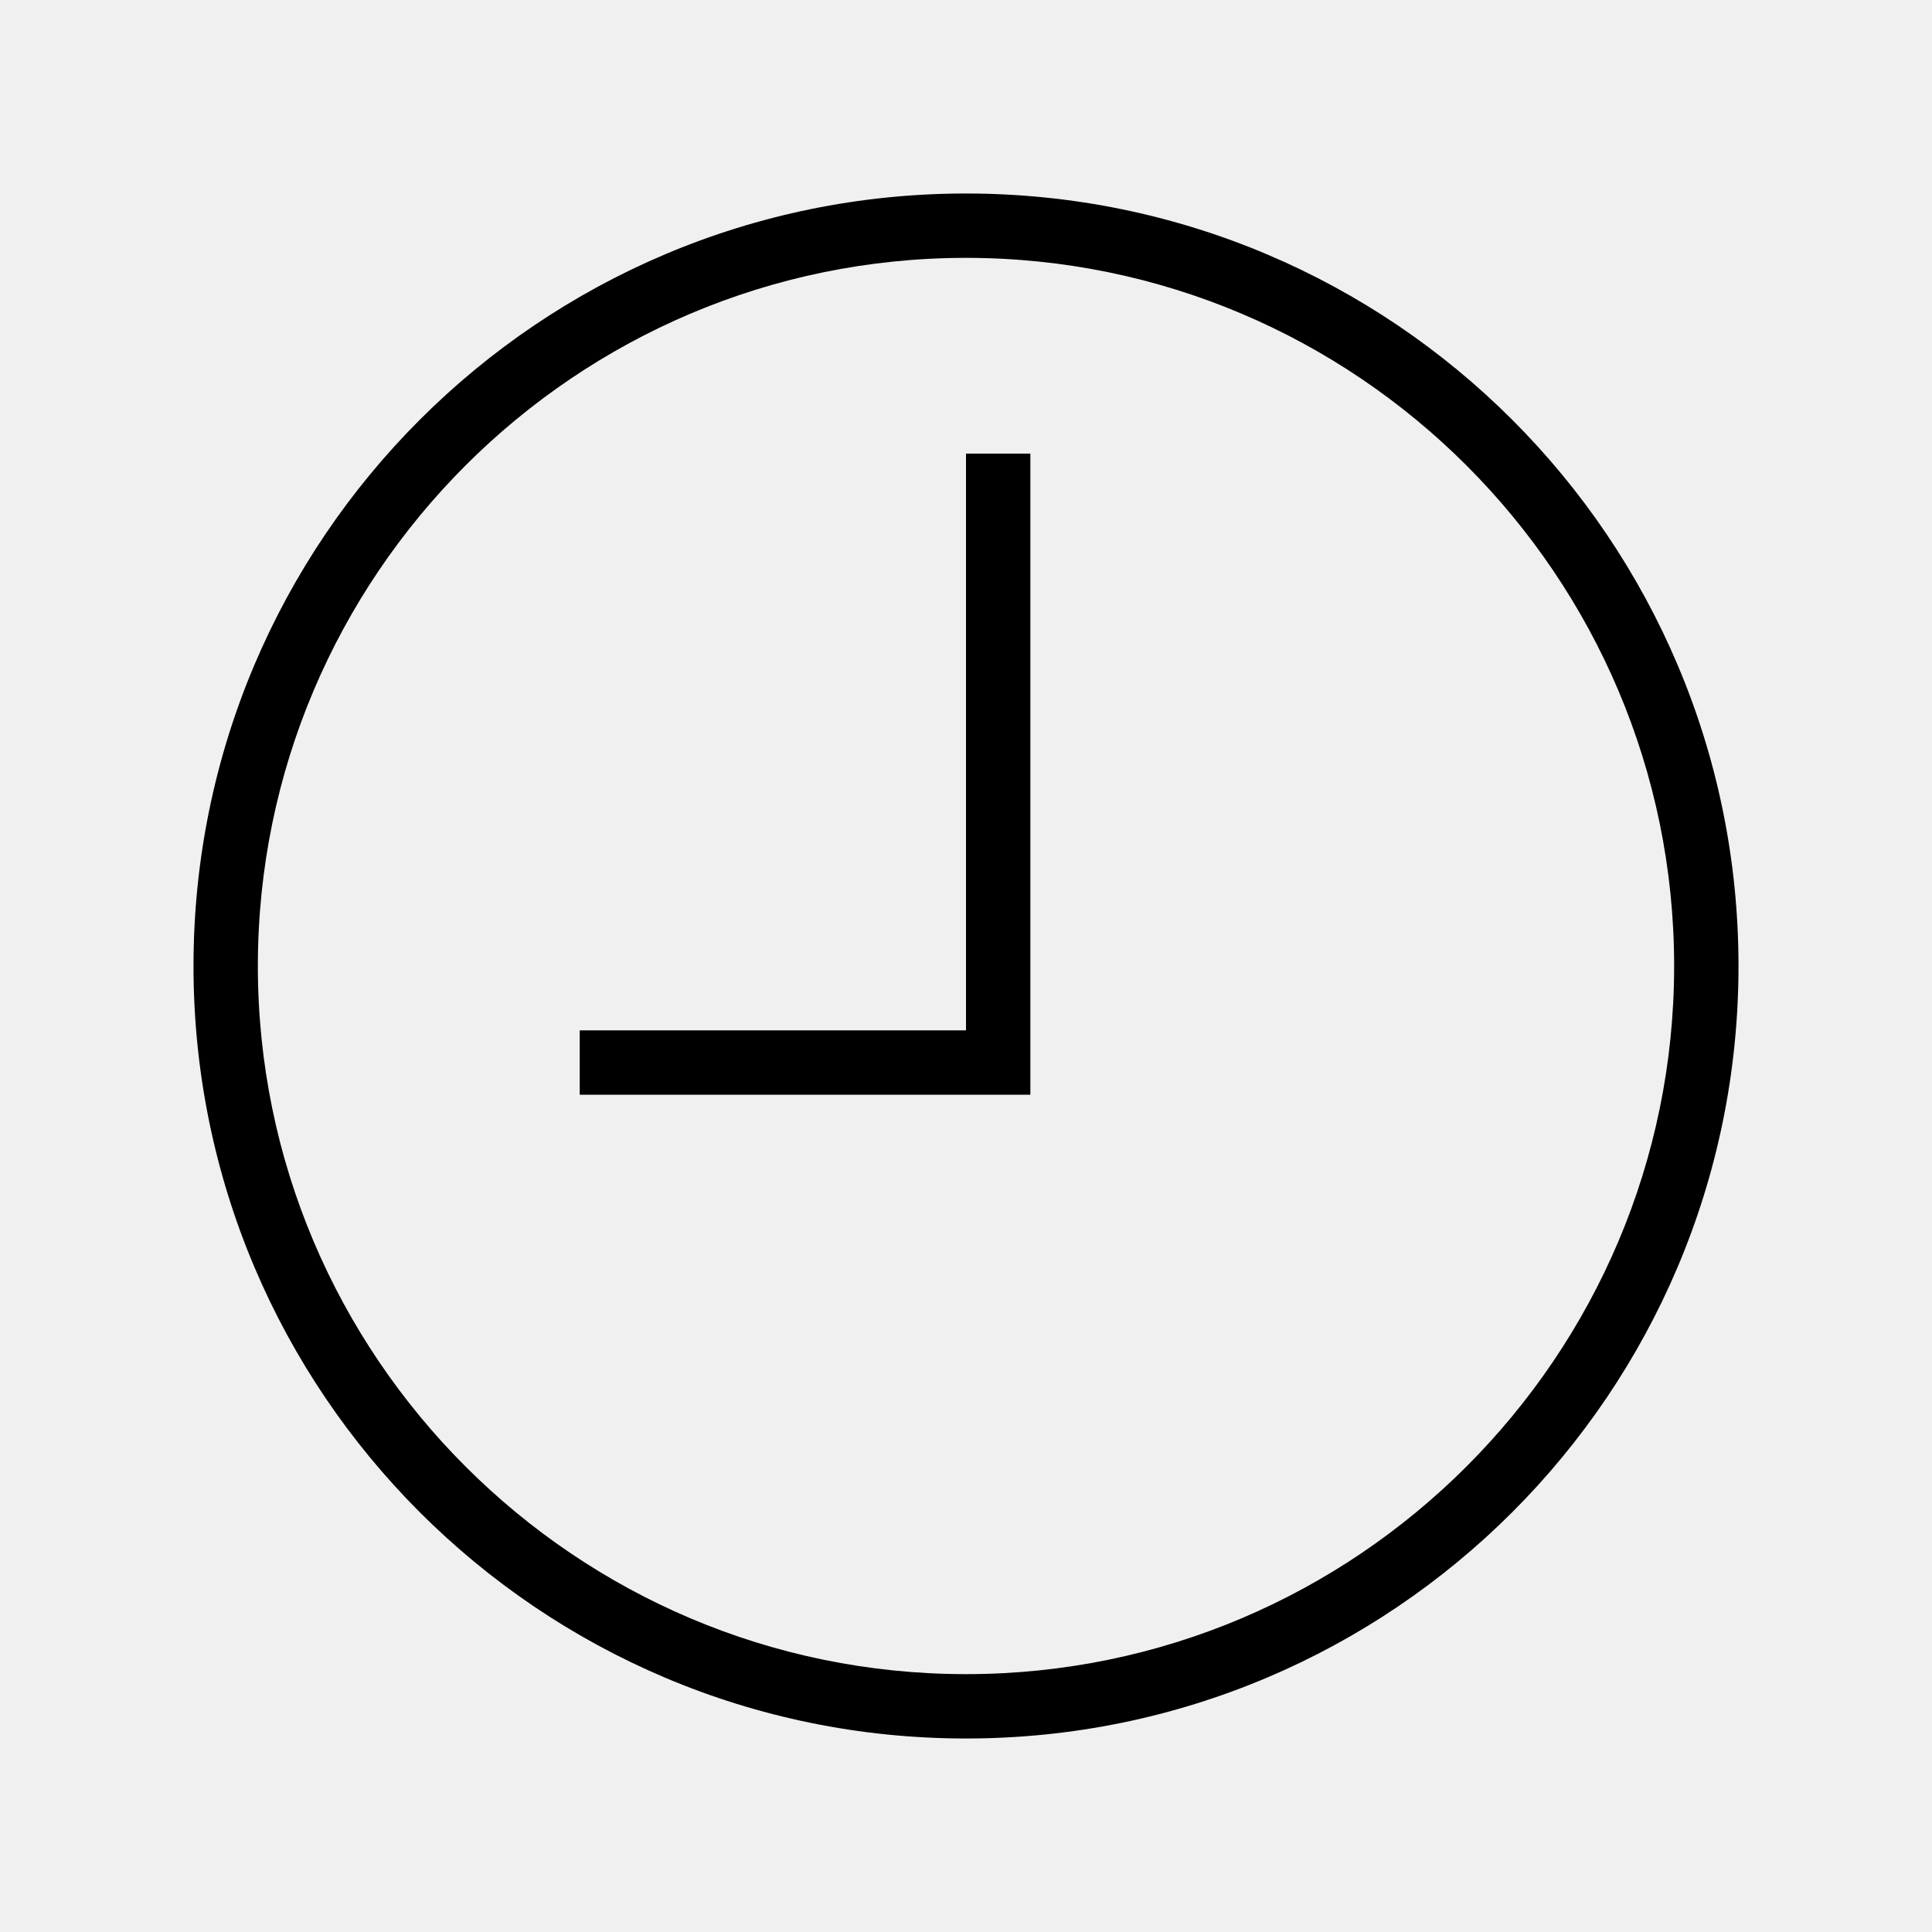
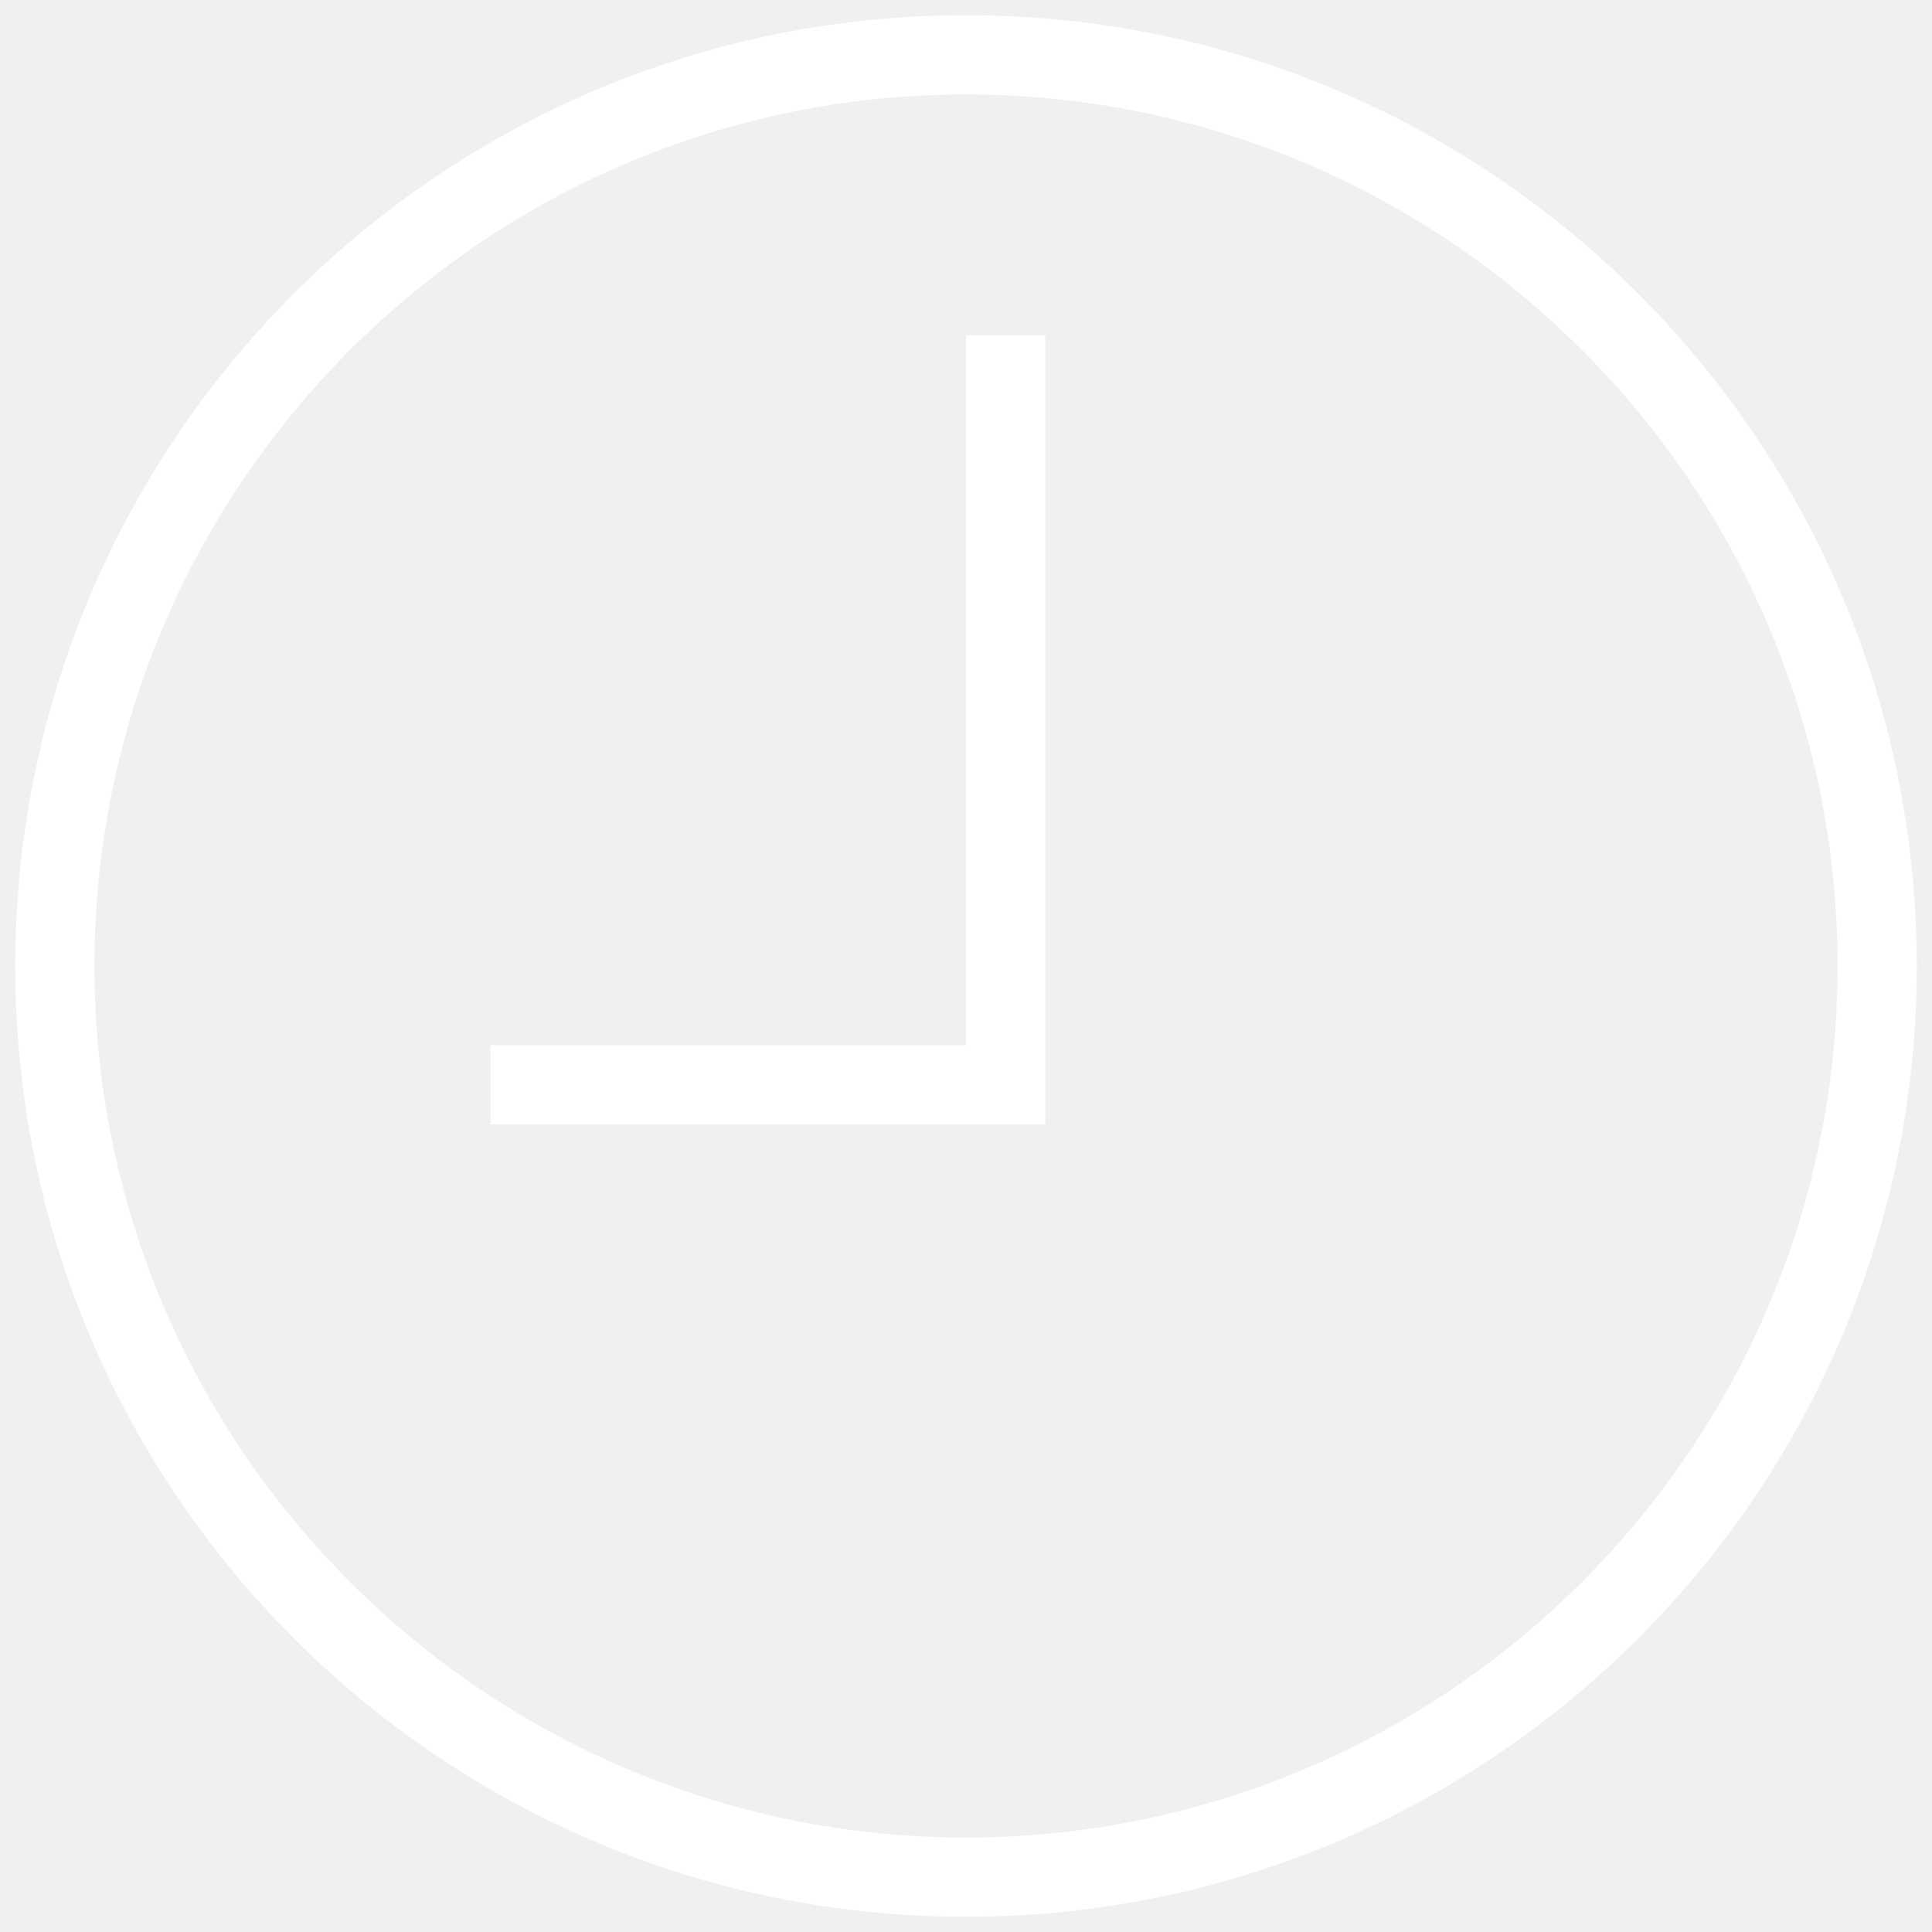
- <svg xmlns="http://www.w3.org/2000/svg" version="1.1" width="32" height="32" viewBox="0 0 32 32">
-   <g id="icomoon-ignore">
- </g>
-   <path d="M16 3.205c-7.066 0-12.795 5.729-12.795 12.795s5.729 12.795 12.795 12.795 12.795-5.729 12.795-12.795c0-7.066-5.729-12.795-12.795-12.795zM16 27.729c-6.467 0-11.729-5.261-11.729-11.729s5.261-11.729 11.729-11.729 11.729 5.261 11.729 11.729c0 6.467-5.261 11.729-11.729 11.729z" fill="#000000" />
-   <path d="M16 17.066h-6.398v1.066h7.464v-10.619h-1.066z" fill="#000000" />
+ <svg xmlns="http://www.w3.org/2000/svg" width="26px" height="26px" viewBox="0 0 26 26" version="1.1">
+   <g id="Page-1" stroke="none" stroke-width="1" fill="none" fill-rule="evenodd">
+     <g id="numbers-clock" fill="#FFFFFF">
+       <path d="M13,0.205 C5.934,0.205 0.205,5.934 0.205,13 C0.205,20.066 5.934,25.795 13,25.795 C20.066,25.795 25.795,20.066 25.795,13 C25.795,5.934 20.066,0.205 13,0.205 Z M13,24.729 C6.533,24.729 1.271,19.468 1.271,13 C1.271,6.532 6.532,1.271 13,1.271 C19.468,1.271 24.729,6.532 24.729,13 C24.729,19.467 19.468,24.729 13,24.729 Z" id="Shape" fill-rule="nonzero" />
+       <polygon id="Path" points="13 14.066 6.602 14.066 6.602 15.132 14.066 15.132 14.066 4.513 13 4.513" />
+     </g>
+   </g>
</svg>
